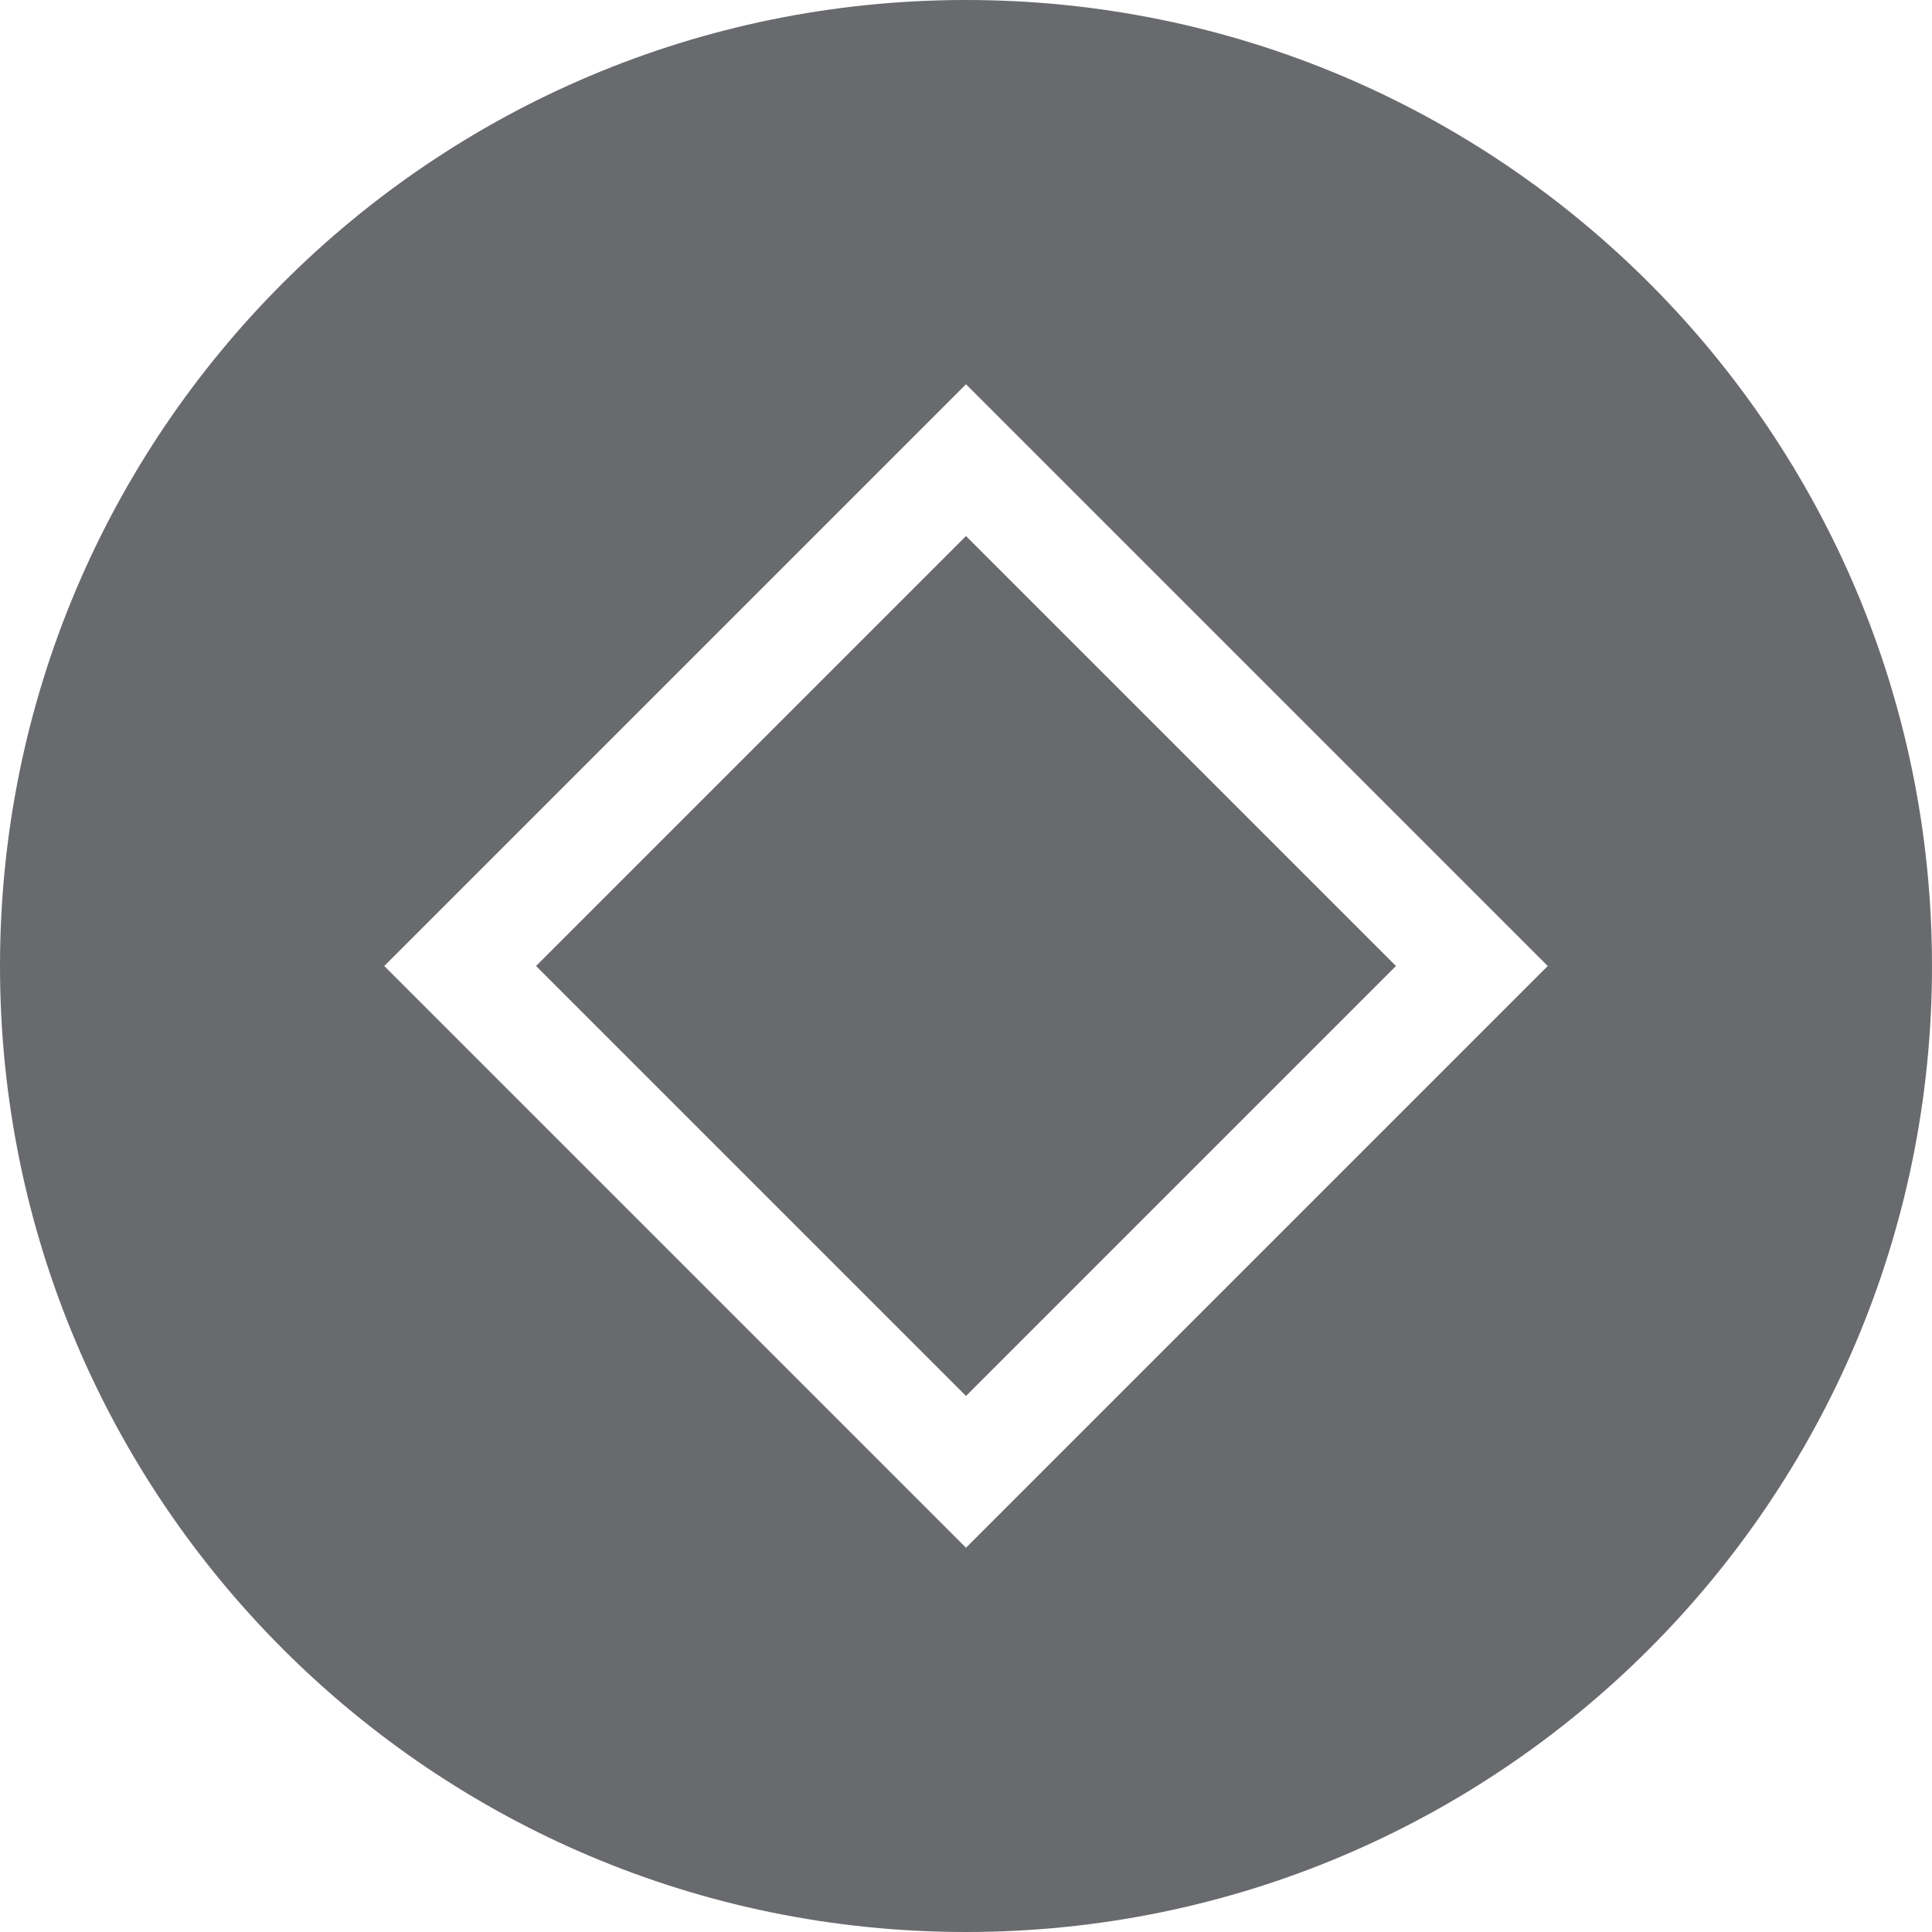
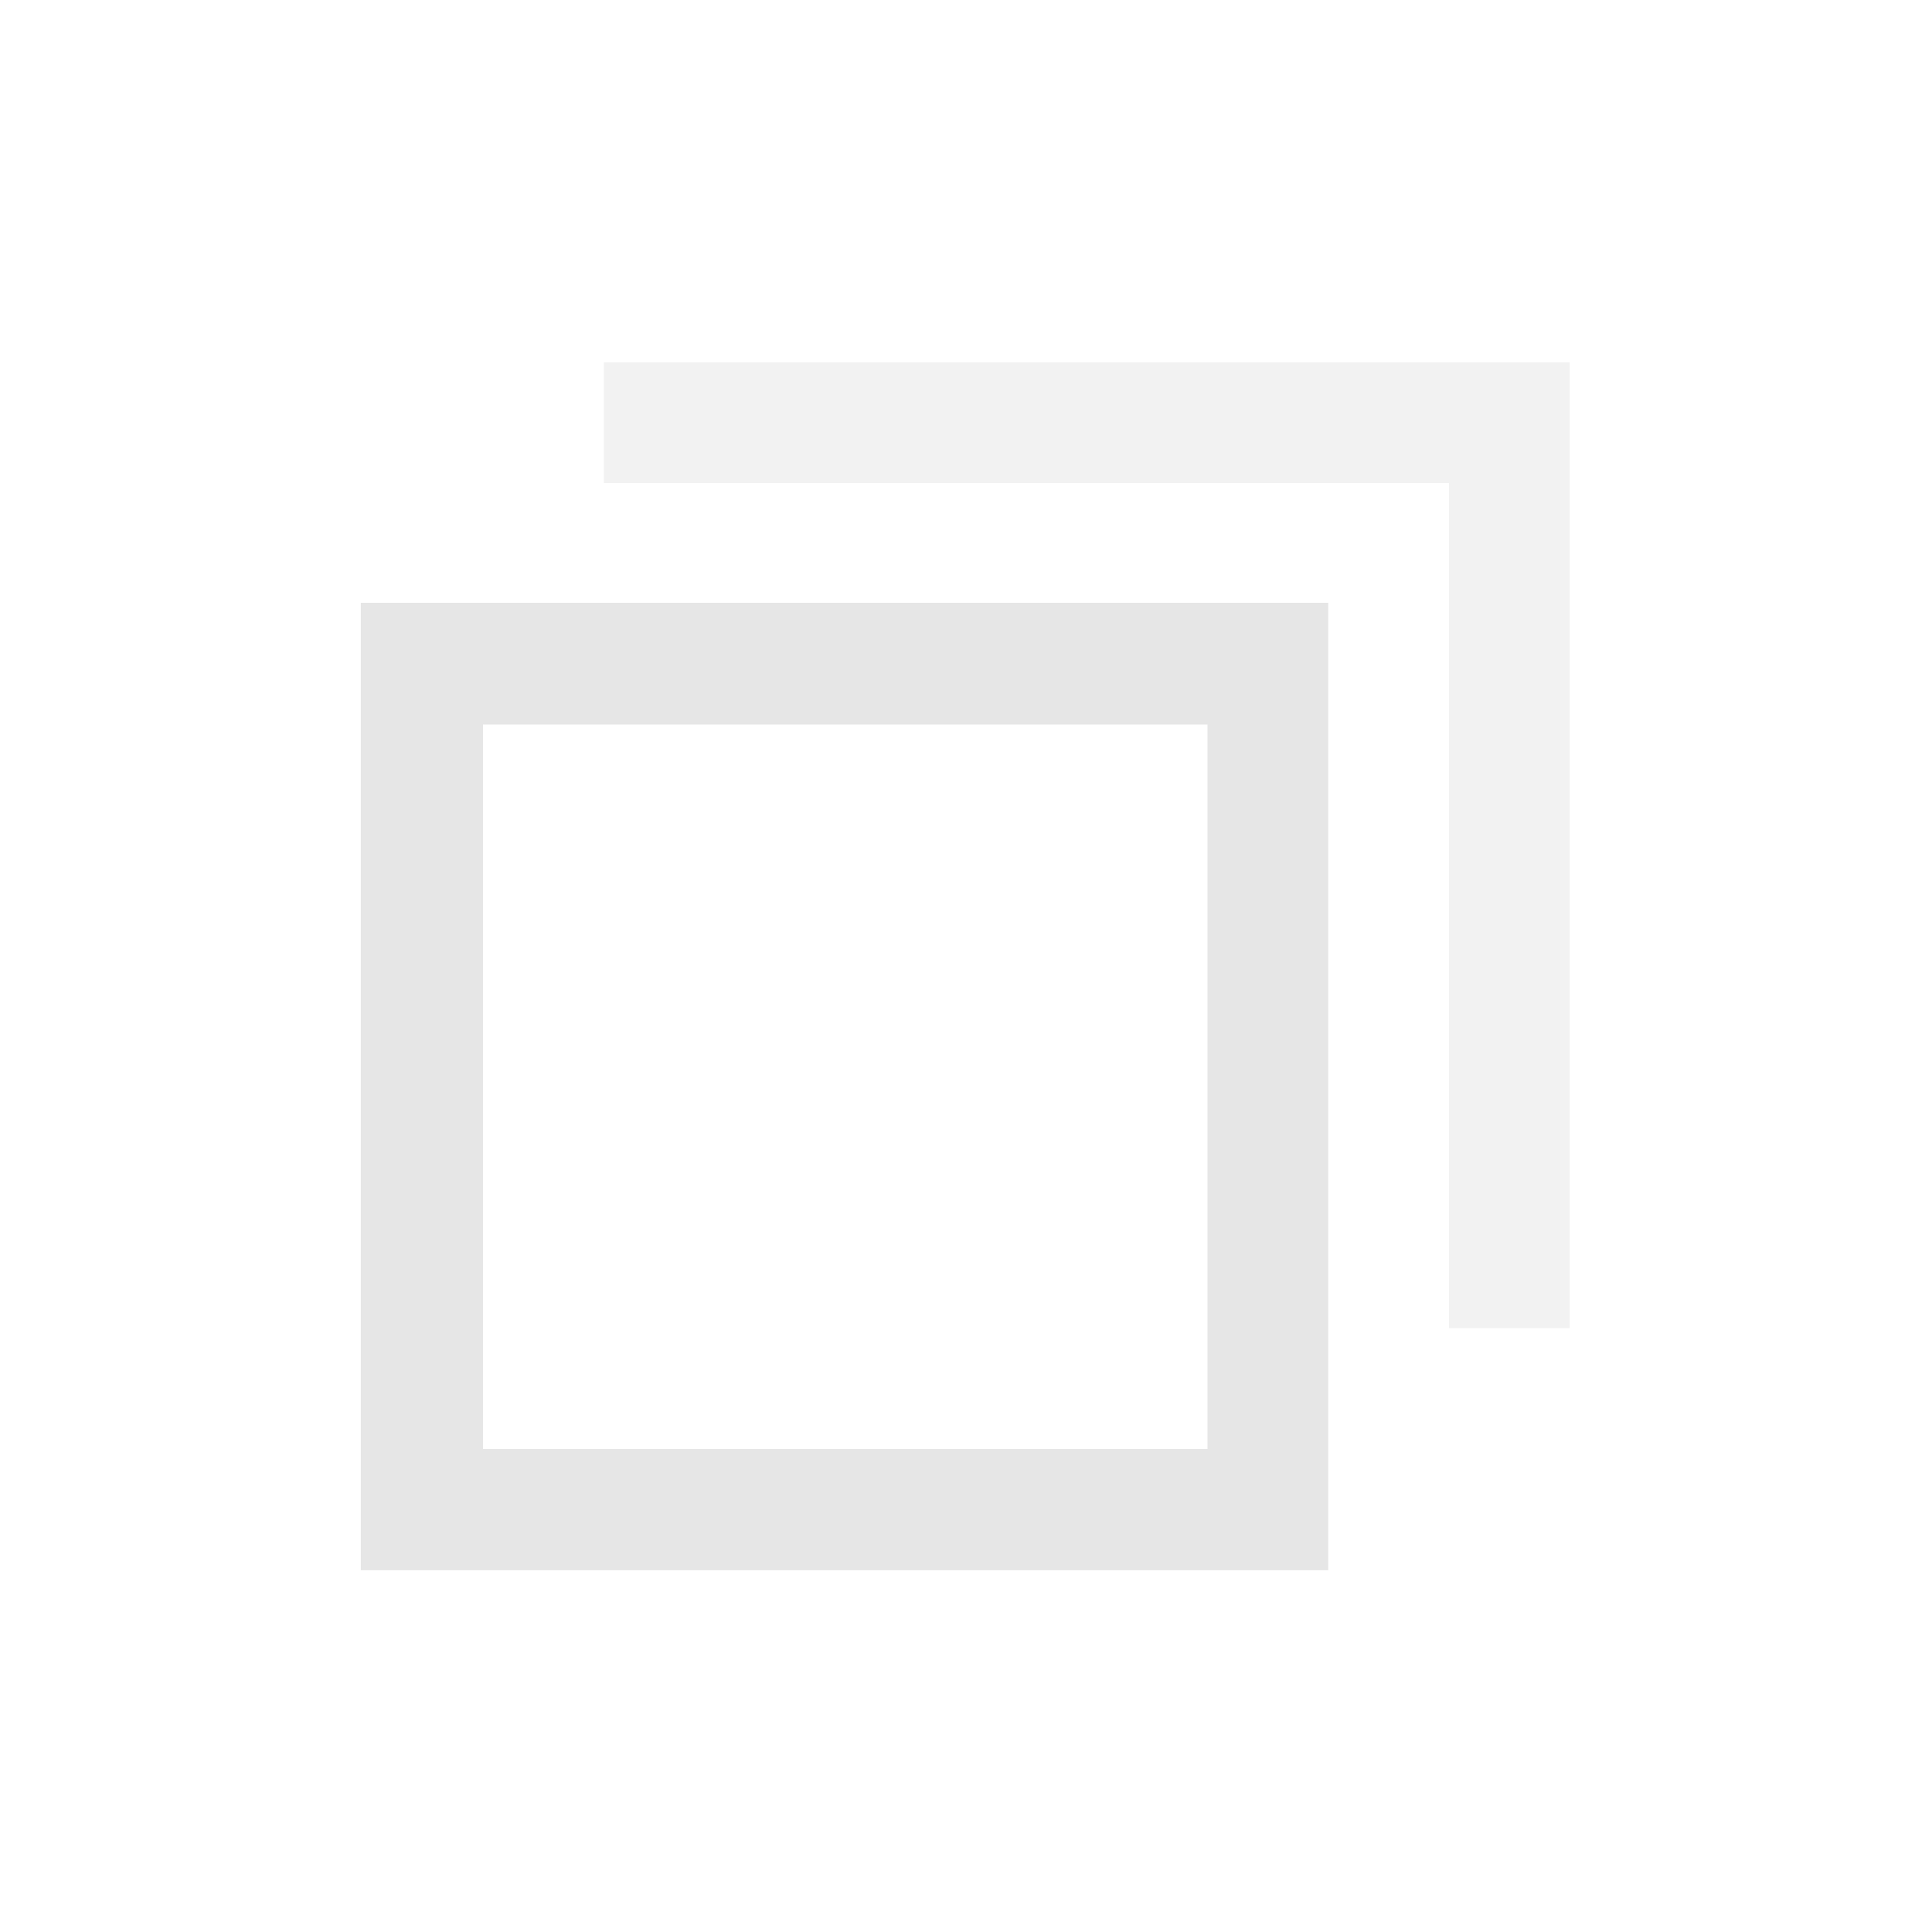
- <svg xmlns="http://www.w3.org/2000/svg" viewBox="0 0 18 18" version="1.1" id="svg5" width="18" height="18" xml:space="preserve">
-   <defs id="defs9">
+ <svg xmlns="http://www.w3.org/2000/svg" height="16px" viewBox="0 0 16 16" width="16px" version="1.1" id="svg4" xml:space="preserve">
+   <defs id="defs8">
+     <style type="text/css" id="current-color-scheme-36">
+       .ColorScheme-Text {
+         color:#eff0f1;
+       }
+       .ColorScheme-NegativeText {
+         color:#da4453;
+       }
+       </style>
    <style type="text/css" id="current-color-scheme-367">
      .ColorScheme-Text {
        color:#eff0f1;
      }
      .ColorScheme-NegativeText {
        color:#da4453;
      }
      </style>
    <style type="text/css" id="current-color-scheme-5">
      .ColorScheme-Text {
        color:#eff0f1;
      }
      .ColorScheme-NegativeText {
        color:#da4453;
      }
      </style>
    <style type="text/css" id="current-color-scheme-36-3">
      .ColorScheme-Text {
        color:#eff0f1;
      }
      .ColorScheme-NegativeText {
        color:#da4453;
      }
      </style>
+     <style type="text/css" id="current-color-scheme-62">
+       .ColorScheme-Text {
+         color:#eff0f1;
+       }
+       .ColorScheme-NegativeText {
+         color:#da4453;
+       }
+       </style>
+     <style type="text/css" id="current-color-scheme-5-9">
+       .ColorScheme-Text {
+         color:#eff0f1;
+       }
+       .ColorScheme-NegativeText {
+         color:#da4453;
+       }
+       </style>
+     <style type="text/css" id="current-color-scheme-36-3-1">
+       .ColorScheme-Text {
+         color:#eff0f1;
+       }
+       .ColorScheme-NegativeText {
+         color:#da4453;
+       }
+       </style>
  </defs>
+   <path d="m 2.988,4.992 v 8.012 H 11 V 4.992 Z M 4,6 h 6 v 6 H 4 Z" fill="#2e3436" id="path2" style="fill:#e6e6e6;fill-opacity:1" />
  <style type="text/css" id="current-color-scheme">
        .ColorScheme-Text {
            color:#eff0f1;
        }
    </style>
-   <style type="text/css" id="current-color-scheme-35">
+   <style type="text/css" id="current-color-scheme-535">
        .ColorScheme-Text {
            color:#eff0f1;
        }
    </style>
-   <path id="path346-6" style="fill:#686a6d;fill-opacity:1;stroke-width:0.562;stroke-linecap:round;stroke-linejoin:round;paint-order:markers stroke fill" d="M 9,0 C 4.029,0 -7.4999999e-8,4.029 -7.4999999e-8,9 -7.4999999e-8,13.971 4.029,18 9,18 13.971,18 18,13.971 18,9 18,4.029 13.971,0 9,0 Z m 0,3.58 0.707,0.707 4.006,4.006 0.707,0.707 -0.707,0.707 L 9.707,13.713 9,14.42 8.293,13.713 4.287,9.707 3.58,9 4.287,8.293 8.293,4.287 Z m 0,1.414 L 4.994,9 9,13.006 13.006,9 Z" />
+   <style type="text/css" id="current-color-scheme-53">
+         .ColorScheme-Text {
+             color:#eff0f1;
+         }
+     </style>
  <style type="text/css" id="current-color-scheme-3">
+         .ColorScheme-Text {
+             color:#eff0f1;
+         }
+     </style>
+   <style type="text/css" id="current-color-scheme-3-5">
        .ColorScheme-Text {
            color:#eff0f1;
        }
    </style>
  <style type="text/css" id="current-color-scheme-3-3">
        .ColorScheme-Text {
            color:#eff0f1;
        }
    </style>
-   <style type="text/css" id="current-color-scheme-36">
+   <style type="text/css" id="current-color-scheme-36-35">
        .ColorScheme-Text {
            color:#eff0f1;
        }
    </style>
  <style type="text/css" id="current-color-scheme-6">
        .ColorScheme-Text {
            color:#eff0f1;
        }
    </style>
  <style type="text/css" id="current-color-scheme-3-7">
        .ColorScheme-Text {
            color:#eff0f1;
        }
    </style>
+   <style type="text/css" id="current-color-scheme-3-2">
+         .ColorScheme-Text {
+             color:#eff0f1;
+         }
+     </style>
+   <style type="text/css" id="current-color-scheme-3-3-7">
+         .ColorScheme-Text {
+             color:#eff0f1;
+         }
+     </style>
+   <style type="text/css" id="current-color-scheme-36-0">
+         .ColorScheme-Text {
+             color:#eff0f1;
+         }
+     </style>
+   <style type="text/css" id="current-color-scheme-6-9">
+         .ColorScheme-Text {
+             color:#eff0f1;
+         }
+     </style>
+   <style type="text/css" id="current-color-scheme-3-7-3">
+         .ColorScheme-Text {
+             color:#eff0f1;
+         }
+     </style>
+   <path id="rect869" style="fill:#e6e6e6;fill-opacity:0.5" d="m 5,3 v 1 h 7 v 7 h 1 V 4 3 h -1 z" />
</svg>
